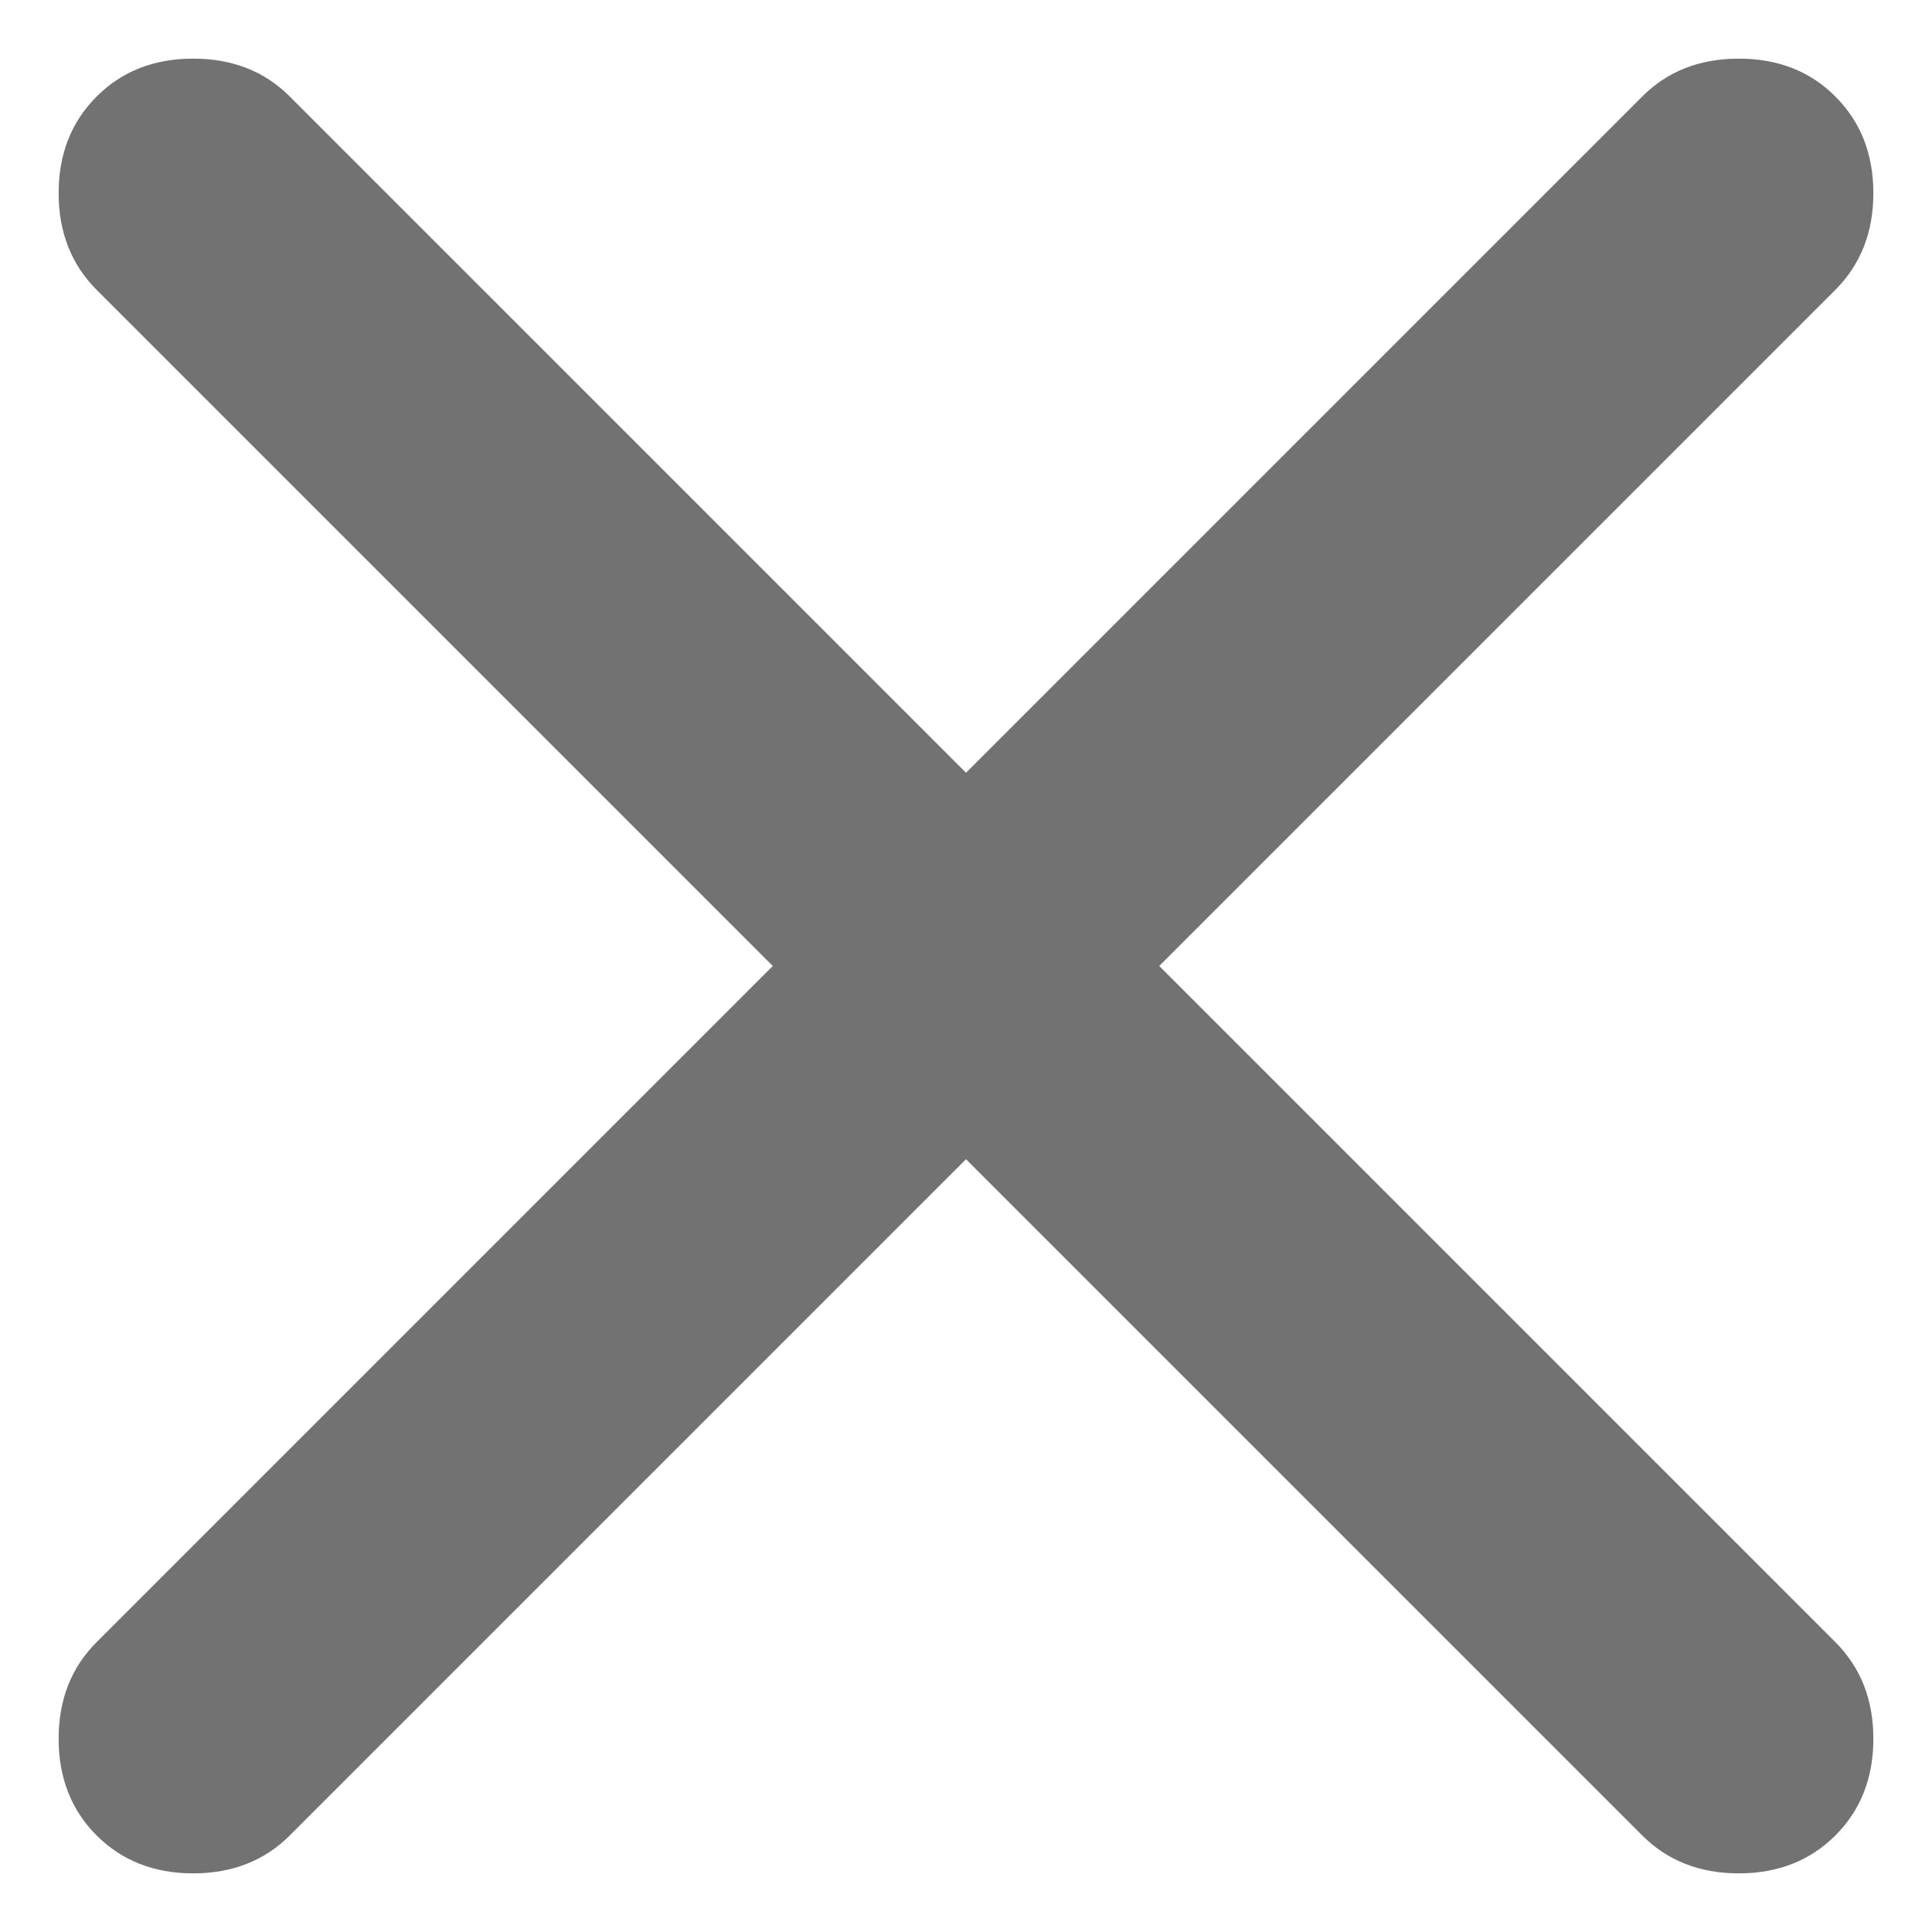
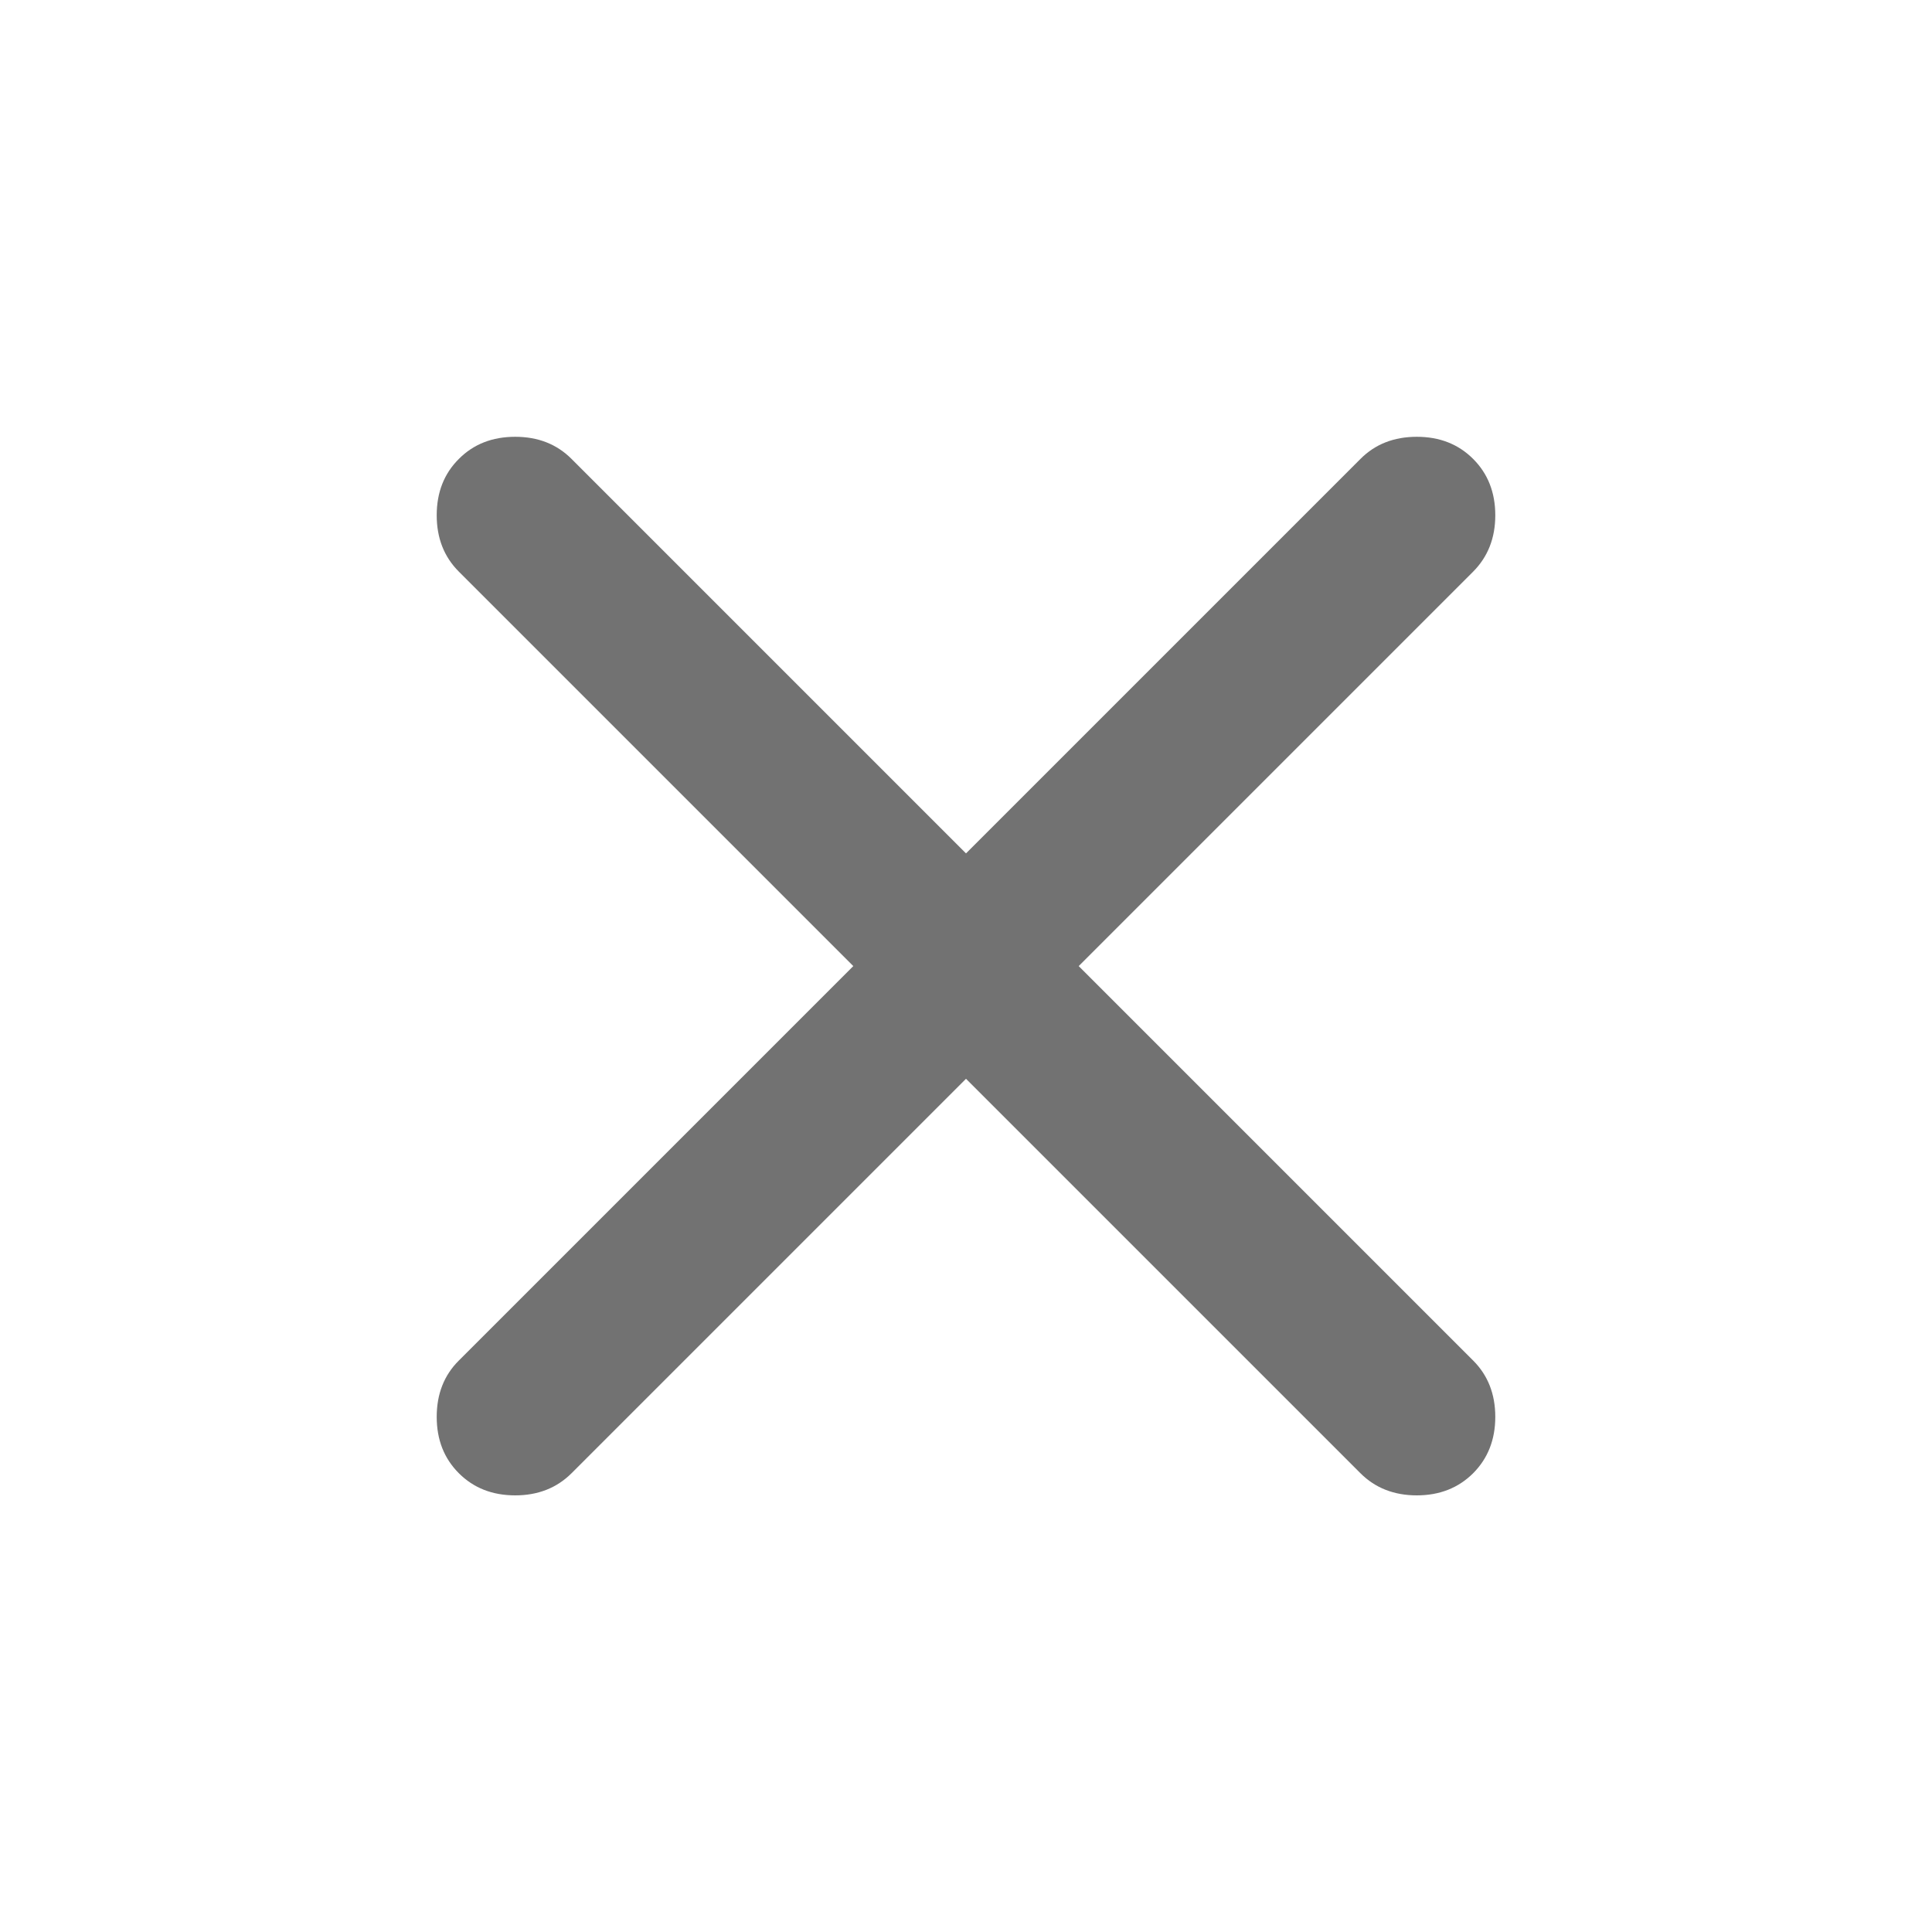
- <svg xmlns="http://www.w3.org/2000/svg" width="14" height="14" viewBox="0 0 14 14" fill="none">
-   <path d="M7 8.4L2.1 13.3C1.917 13.483 1.683 13.575 1.4 13.575C1.117 13.575 0.883 13.483 0.7 13.3C0.517 13.117 0.425 12.883 0.425 12.6C0.425 12.316 0.517 12.083 0.7 11.9L5.6 7L0.7 2.1C0.517 1.916 0.425 1.683 0.425 1.4C0.425 1.116 0.517 0.883 0.7 0.7C0.883 0.516 1.117 0.425 1.4 0.425C1.683 0.425 1.917 0.516 2.1 0.7L7 5.6L11.9 0.7C12.083 0.516 12.317 0.425 12.6 0.425C12.883 0.425 13.117 0.516 13.3 0.7C13.483 0.883 13.575 1.116 13.575 1.4C13.575 1.683 13.483 1.916 13.3 2.1L8.4 7L13.3 11.9C13.483 12.083 13.575 12.316 13.575 12.6C13.575 12.883 13.483 13.117 13.3 13.3C13.117 13.483 12.883 13.575 12.6 13.575C12.317 13.575 12.083 13.483 11.9 13.3L7 8.4Z" fill="#8E8E8E" />
-   <path d="M7 8.4L2.1 13.3C1.917 13.483 1.683 13.575 1.4 13.575C1.117 13.575 0.883 13.483 0.7 13.3C0.517 13.117 0.425 12.883 0.425 12.6C0.425 12.316 0.517 12.083 0.7 11.9L5.6 7L0.7 2.1C0.517 1.916 0.425 1.683 0.425 1.4C0.425 1.116 0.517 0.883 0.7 0.7C0.883 0.516 1.117 0.425 1.4 0.425C1.683 0.425 1.917 0.516 2.1 0.7L7 5.6L11.9 0.7C12.083 0.516 12.317 0.425 12.6 0.425C12.883 0.425 13.117 0.516 13.3 0.7C13.483 0.883 13.575 1.116 13.575 1.4C13.575 1.683 13.483 1.916 13.3 2.1L8.4 7L13.3 11.9C13.483 12.083 13.575 12.316 13.575 12.6C13.575 12.883 13.483 13.117 13.3 13.3C13.117 13.483 12.883 13.575 12.6 13.575C12.317 13.575 12.083 13.483 11.9 13.3L7 8.4Z" fill="black" fill-opacity="0.2" />
+ <svg xmlns="http://www.w3.org/2000/svg" width="24" height="24" viewBox="0 0 24 24" fill="none">
+   <mask id="mask0_14956_7330" style="mask-type:alpha" maskUnits="userSpaceOnUse" x="0" y="0" width="24" height="24">
+     <rect width="24" height="24" fill="#D9D9D9" />
+   </mask>
+   <g mask="url(#mask0_14956_7330)">
+     <path d="M12 13.401L7.1 18.301C6.916 18.484 6.683 18.576 6.4 18.576C6.116 18.576 5.883 18.484 5.7 18.301C5.516 18.117 5.425 17.884 5.425 17.601C5.425 17.317 5.516 17.084 5.7 16.901L10.6 12.001L5.7 7.101C5.516 6.917 5.425 6.684 5.425 6.401C5.425 6.117 5.516 5.884 5.7 5.701C5.883 5.517 6.116 5.426 6.4 5.426C6.683 5.426 6.916 5.517 7.1 5.701L12 10.601L16.9 5.701C17.083 5.517 17.317 5.426 17.6 5.426C17.883 5.426 18.116 5.517 18.3 5.701C18.483 5.884 18.575 6.117 18.575 6.401C18.575 6.684 18.483 6.917 18.3 7.101L13.4 12.001L18.3 16.901C18.483 17.084 18.575 17.317 18.575 17.601C18.575 17.884 18.483 18.117 18.3 18.301C18.116 18.484 17.883 18.576 17.6 18.576C17.317 18.576 17.083 18.484 16.9 18.301L12 13.401Z" fill="#727272" />
+   </g>
</svg>
